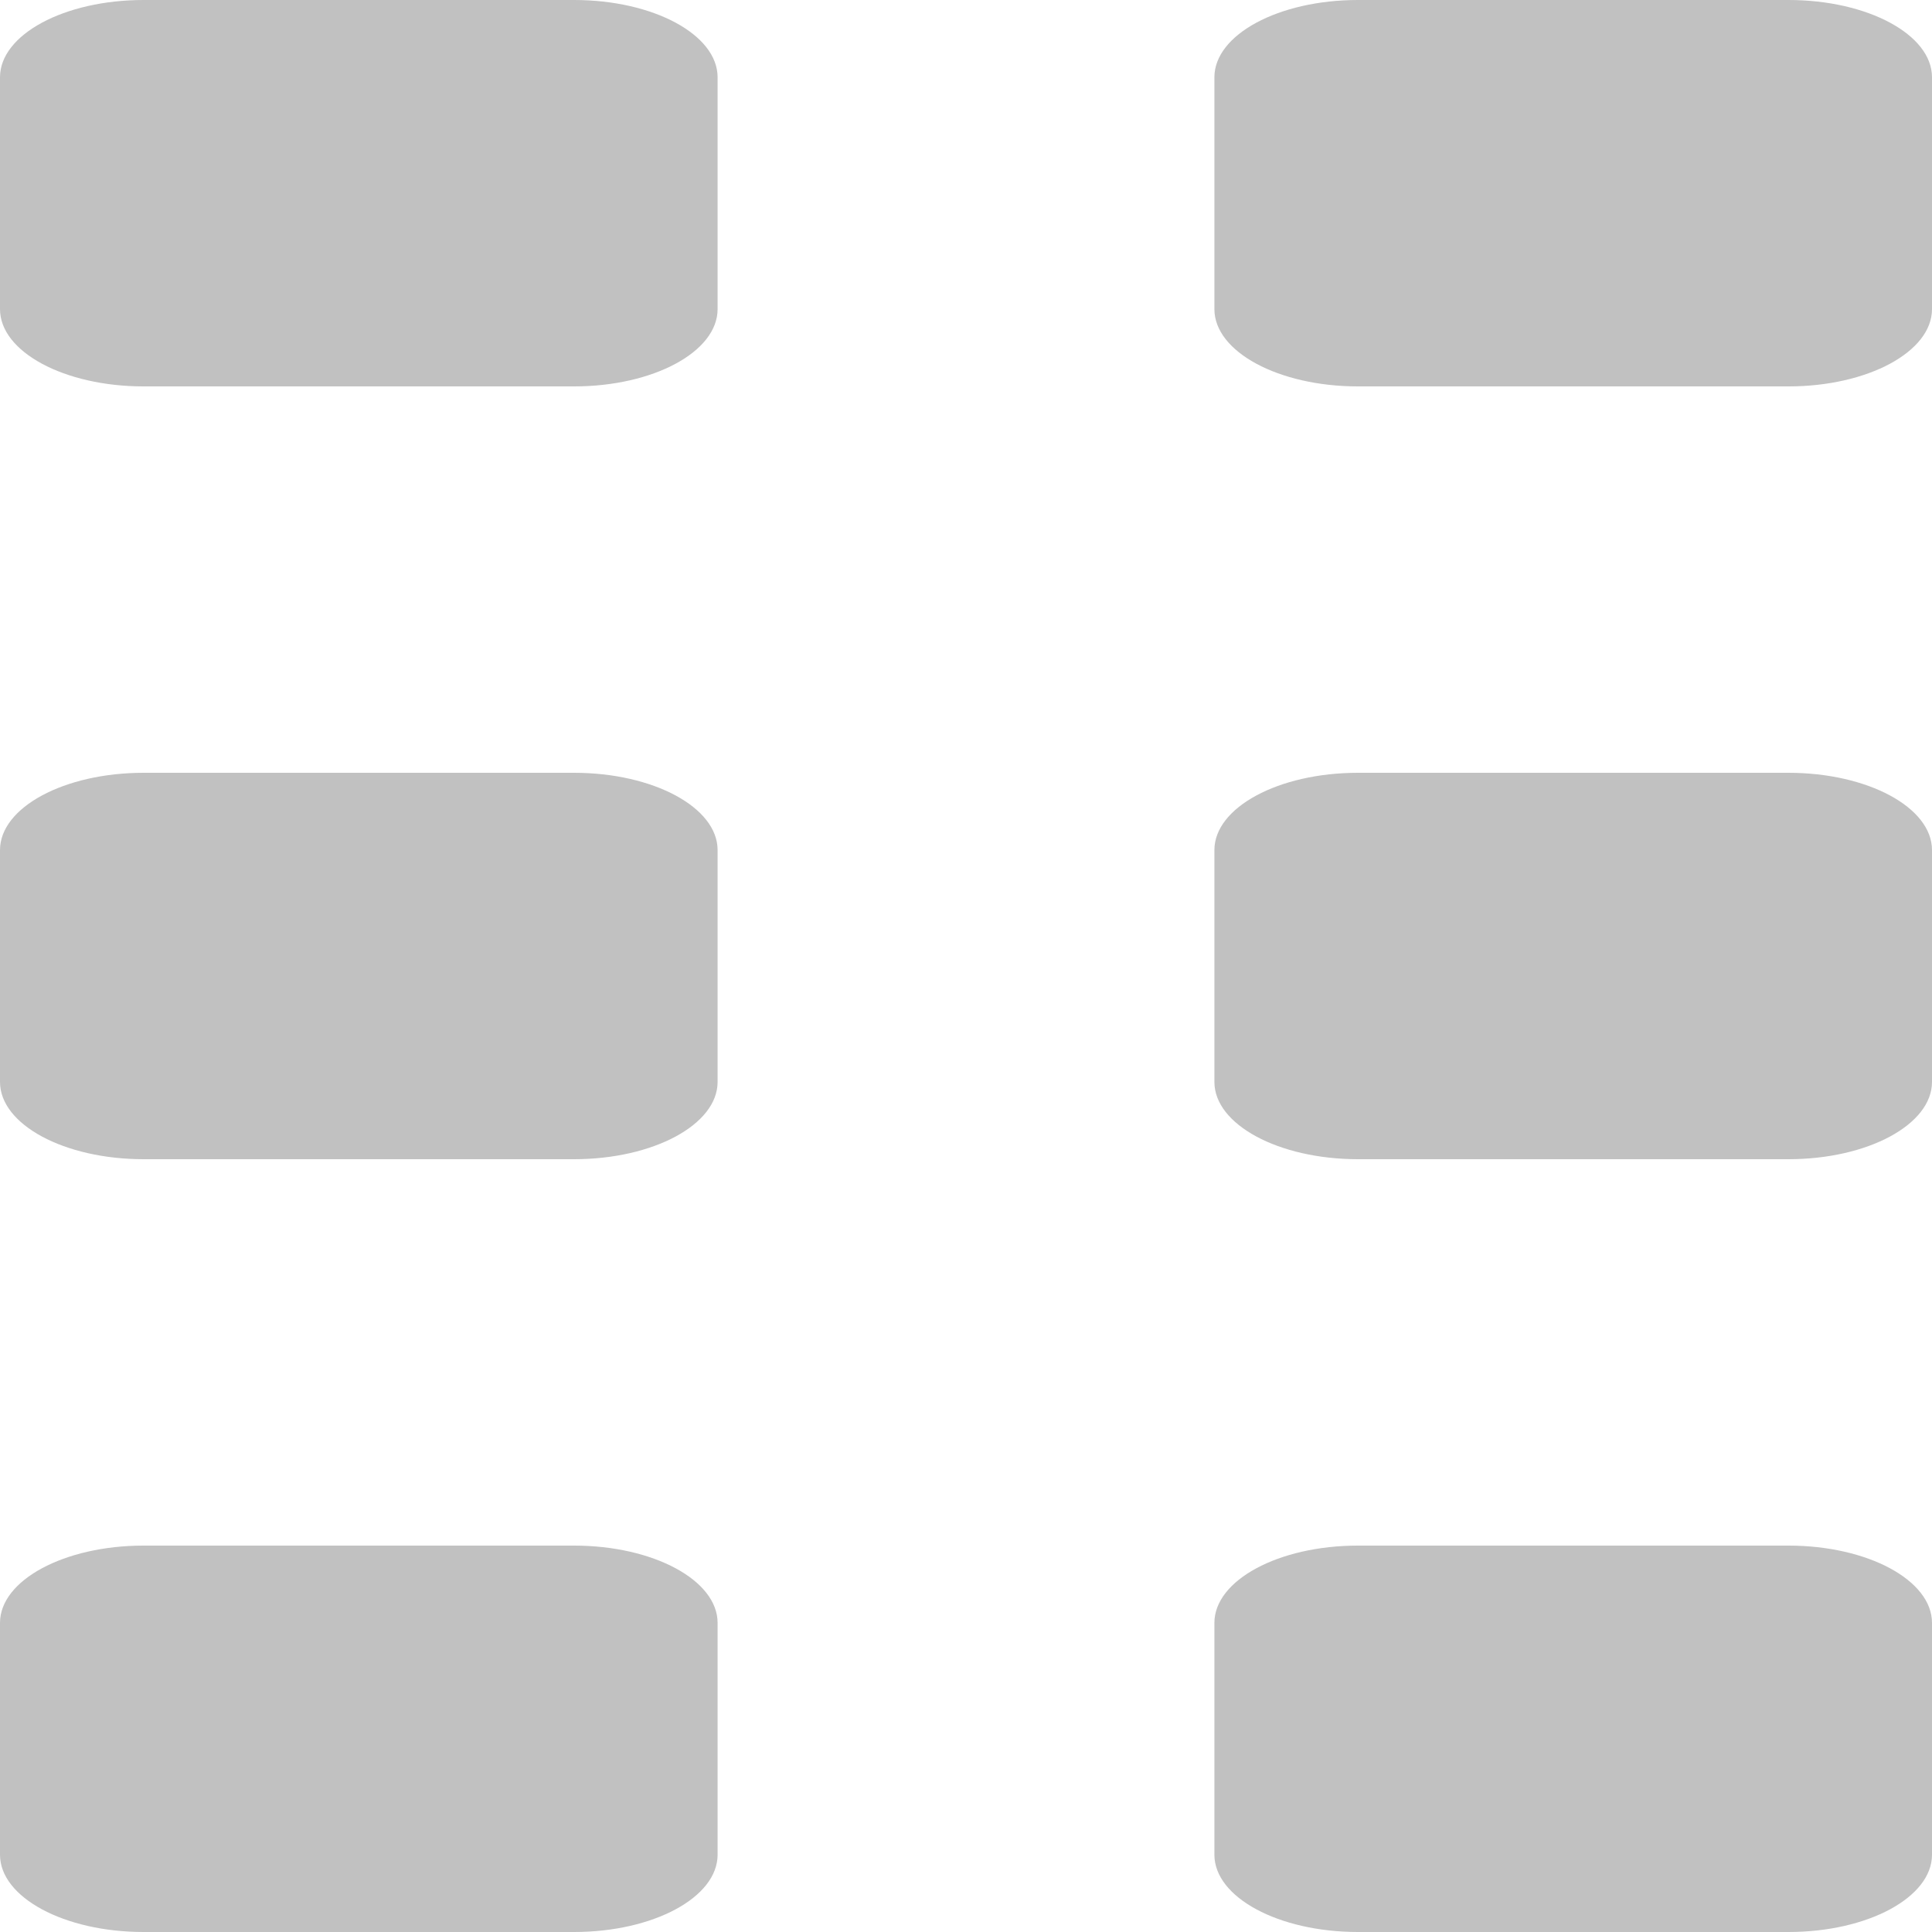
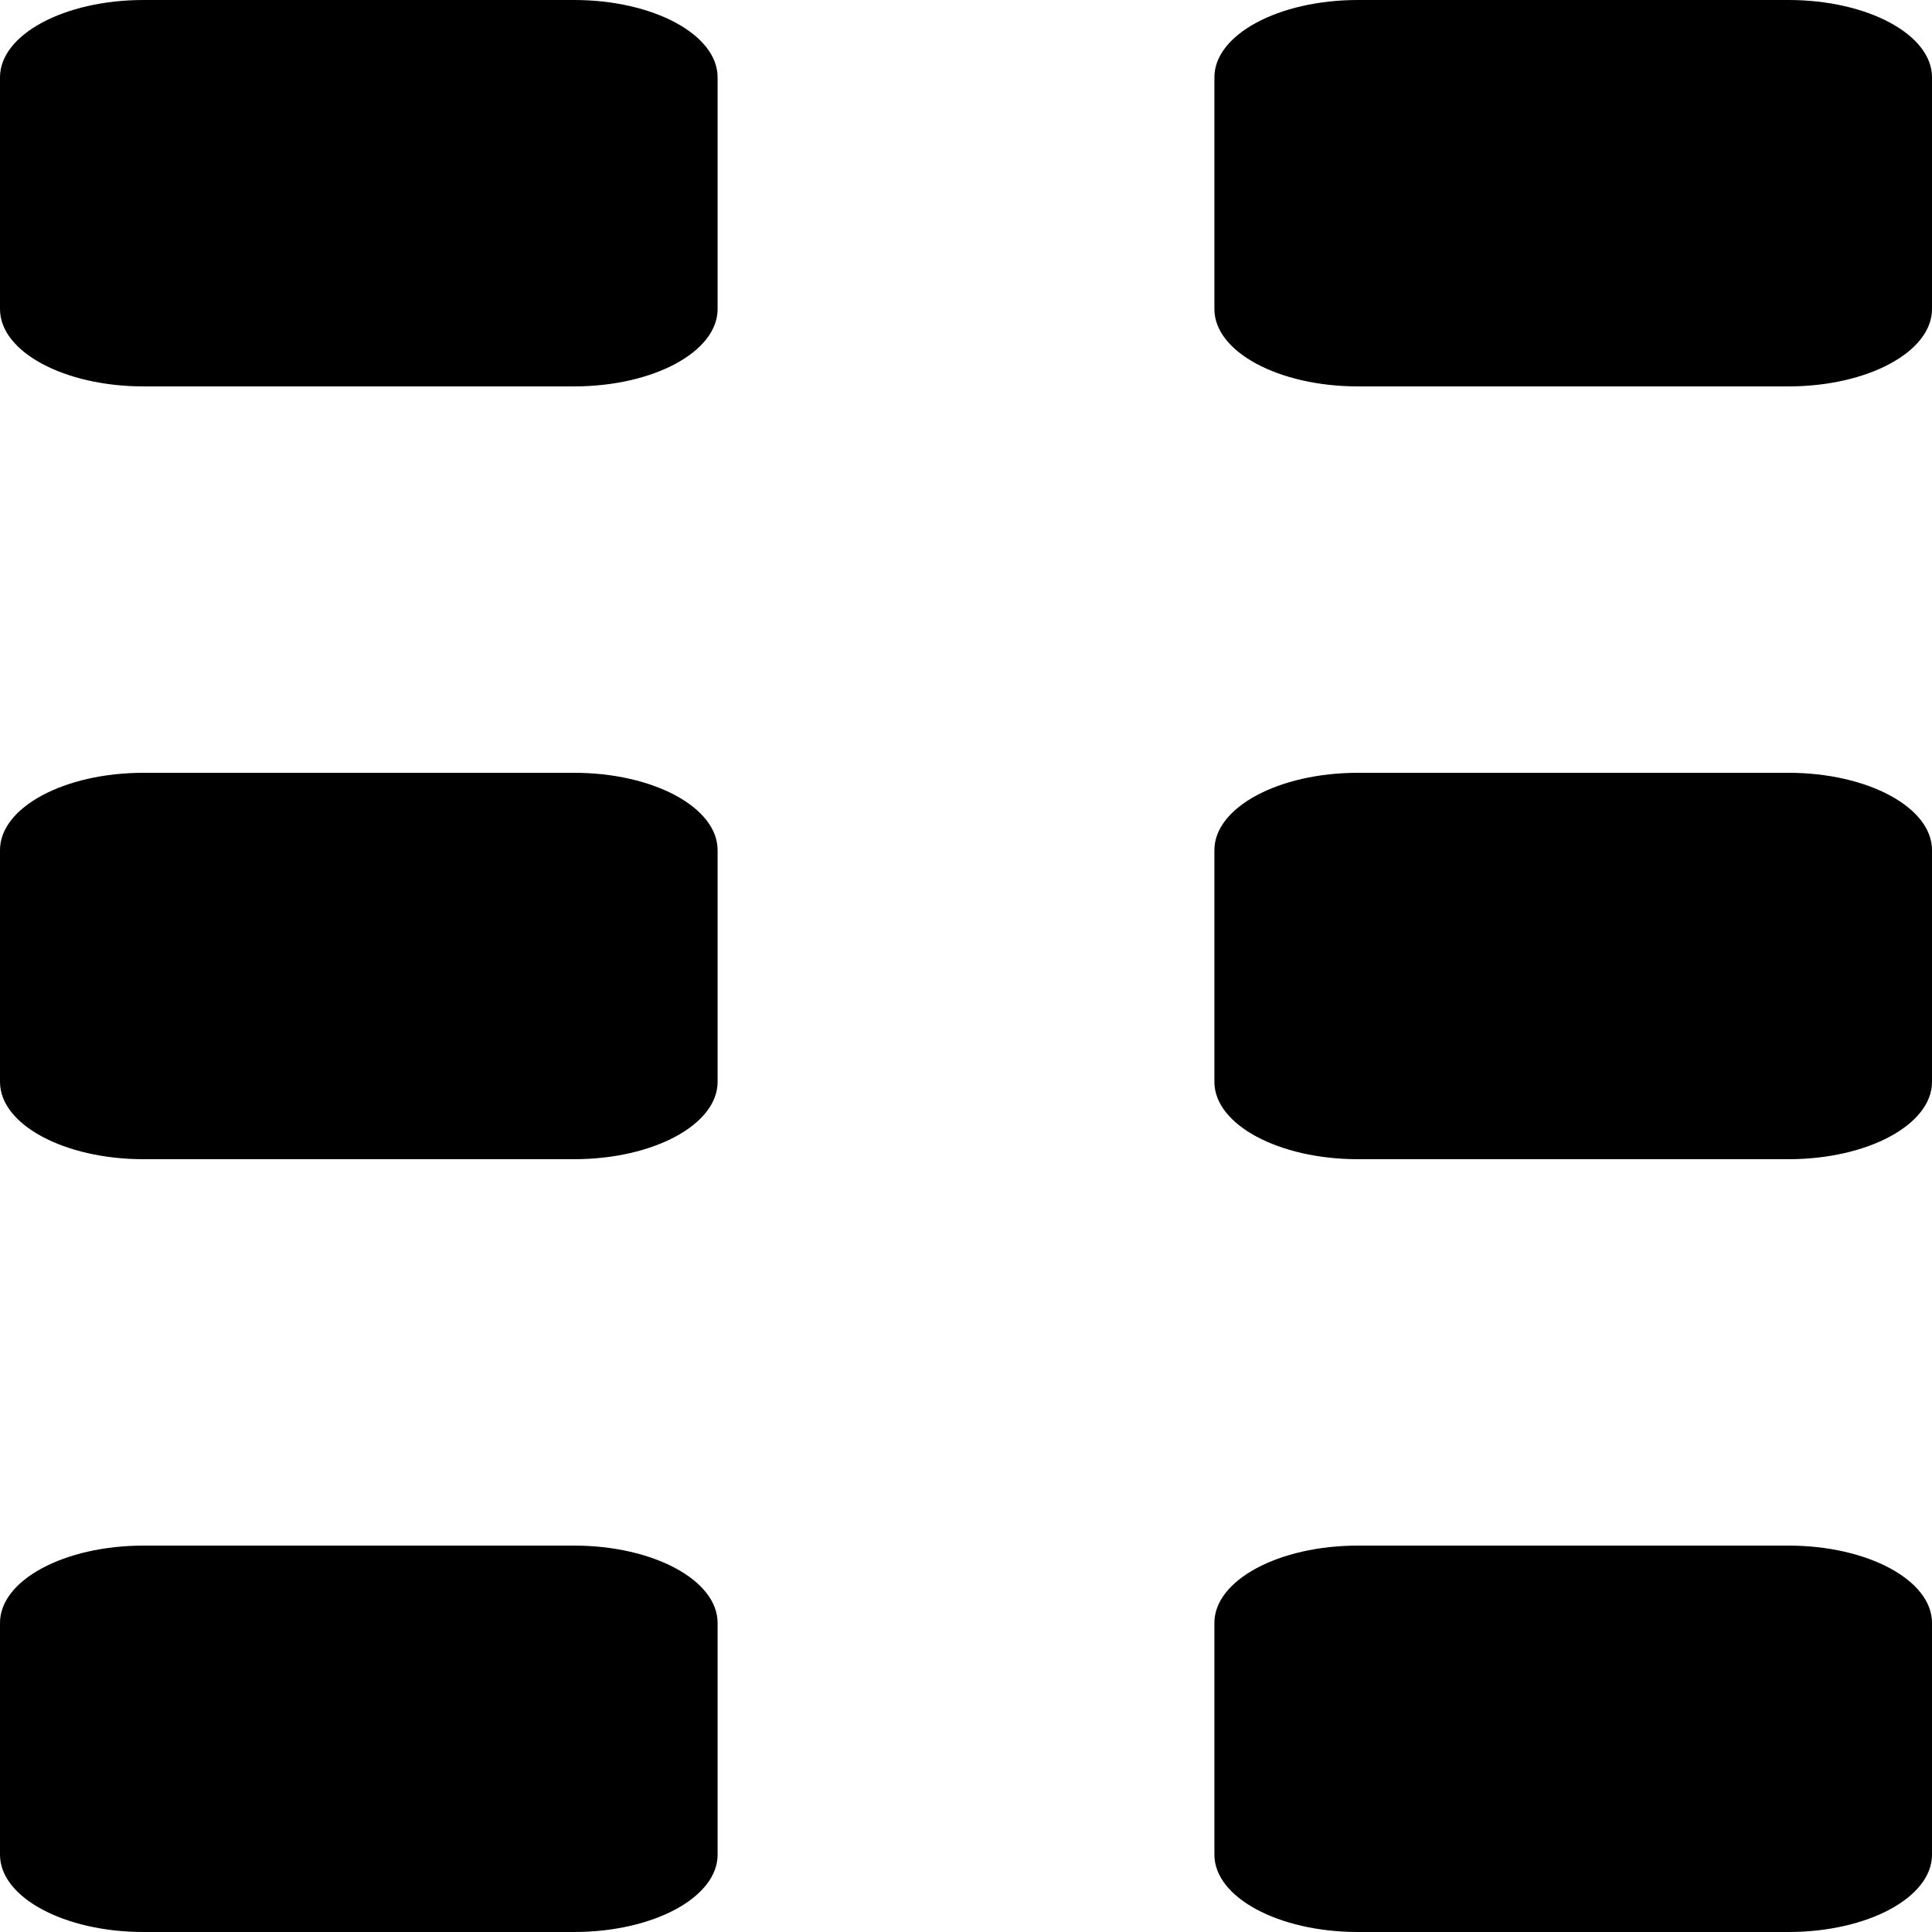
- <svg xmlns="http://www.w3.org/2000/svg" width="35" height="35" viewBox="0 0 35 35" fill="none">
-   <path d="M32.4 28H24.6C23.164 28 22 28.627 22 29.4V33.6C22 34.373 23.164 35 24.6 35H32.4C33.836 35 35 34.373 35 33.6V29.4C35 28.627 33.836 28 32.4 28Z" fill="#C1C1C1" />
-   <path d="M10.4 28H2.6C1.164 28 0 28.627 0 29.4V33.6C0 34.373 1.164 35 2.6 35H10.4C11.836 35 13 34.373 13 33.6V29.4C13 28.627 11.836 28 10.4 28Z" fill="#C1C1C1" />
-   <path d="M32.4 14H24.6C23.164 14 22 14.627 22 15.4V19.6C22 20.373 23.164 21 24.6 21H32.4C33.836 21 35 20.373 35 19.6V15.4C35 14.627 33.836 14 32.4 14Z" fill="#C1C1C1" />
-   <path d="M10.4 14H2.6C1.164 14 0 14.627 0 15.4V19.6C0 20.373 1.164 21 2.6 21H10.4C11.836 21 13 20.373 13 19.6V15.4C13 14.627 11.836 14 10.4 14Z" fill="#C1C1C1" />
-   <path d="M32.4 0H24.6C23.164 0 22 0.627 22 1.4V5.6C22 6.373 23.164 7 24.6 7H32.4C33.836 7 35 6.373 35 5.6V1.4C35 0.627 33.836 0 32.4 0Z" fill="#C1C1C1" />
-   <path d="M10.4 0H2.6C1.164 0 0 0.627 0 1.4V5.6C0 6.373 1.164 7 2.6 7H10.4C11.836 7 13 6.373 13 5.6V1.4C13 0.627 11.836 0 10.4 0Z" fill="#C1C1C1" />
+ <svg xmlns="http://www.w3.org/2000/svg" width="35" height="35" viewBox="0 0 35 35">
+   <path d="M32.4 28H24.6C23.164 28 22 28.627 22 29.4V33.6C22 34.373 23.164 35 24.6 35H32.4C33.836 35 35 34.373 35 33.6V29.4C35 28.627 33.836 28 32.4 28Z" />
+   <path d="M10.4 28H2.6C1.164 28 0 28.627 0 29.4V33.6C0 34.373 1.164 35 2.6 35H10.4C11.836 35 13 34.373 13 33.6V29.4C13 28.627 11.836 28 10.4 28Z" />
+   <path d="M32.4 14H24.6C23.164 14 22 14.627 22 15.4V19.6C22 20.373 23.164 21 24.6 21H32.4C33.836 21 35 20.373 35 19.6V15.4C35 14.627 33.836 14 32.4 14Z" />
+   <path d="M10.4 14H2.6C1.164 14 0 14.627 0 15.4V19.6C0 20.373 1.164 21 2.6 21H10.4C11.836 21 13 20.373 13 19.6V15.4C13 14.627 11.836 14 10.4 14Z" />
+   <path d="M32.4 0H24.6C23.164 0 22 0.627 22 1.4V5.6C22 6.373 23.164 7 24.6 7H32.4C33.836 7 35 6.373 35 5.6V1.4C35 0.627 33.836 0 32.4 0Z" />
+   <path d="M10.4 0H2.6C1.164 0 0 0.627 0 1.4V5.6C0 6.373 1.164 7 2.6 7H10.4C11.836 7 13 6.373 13 5.6V1.4C13 0.627 11.836 0 10.4 0Z" />
</svg>
